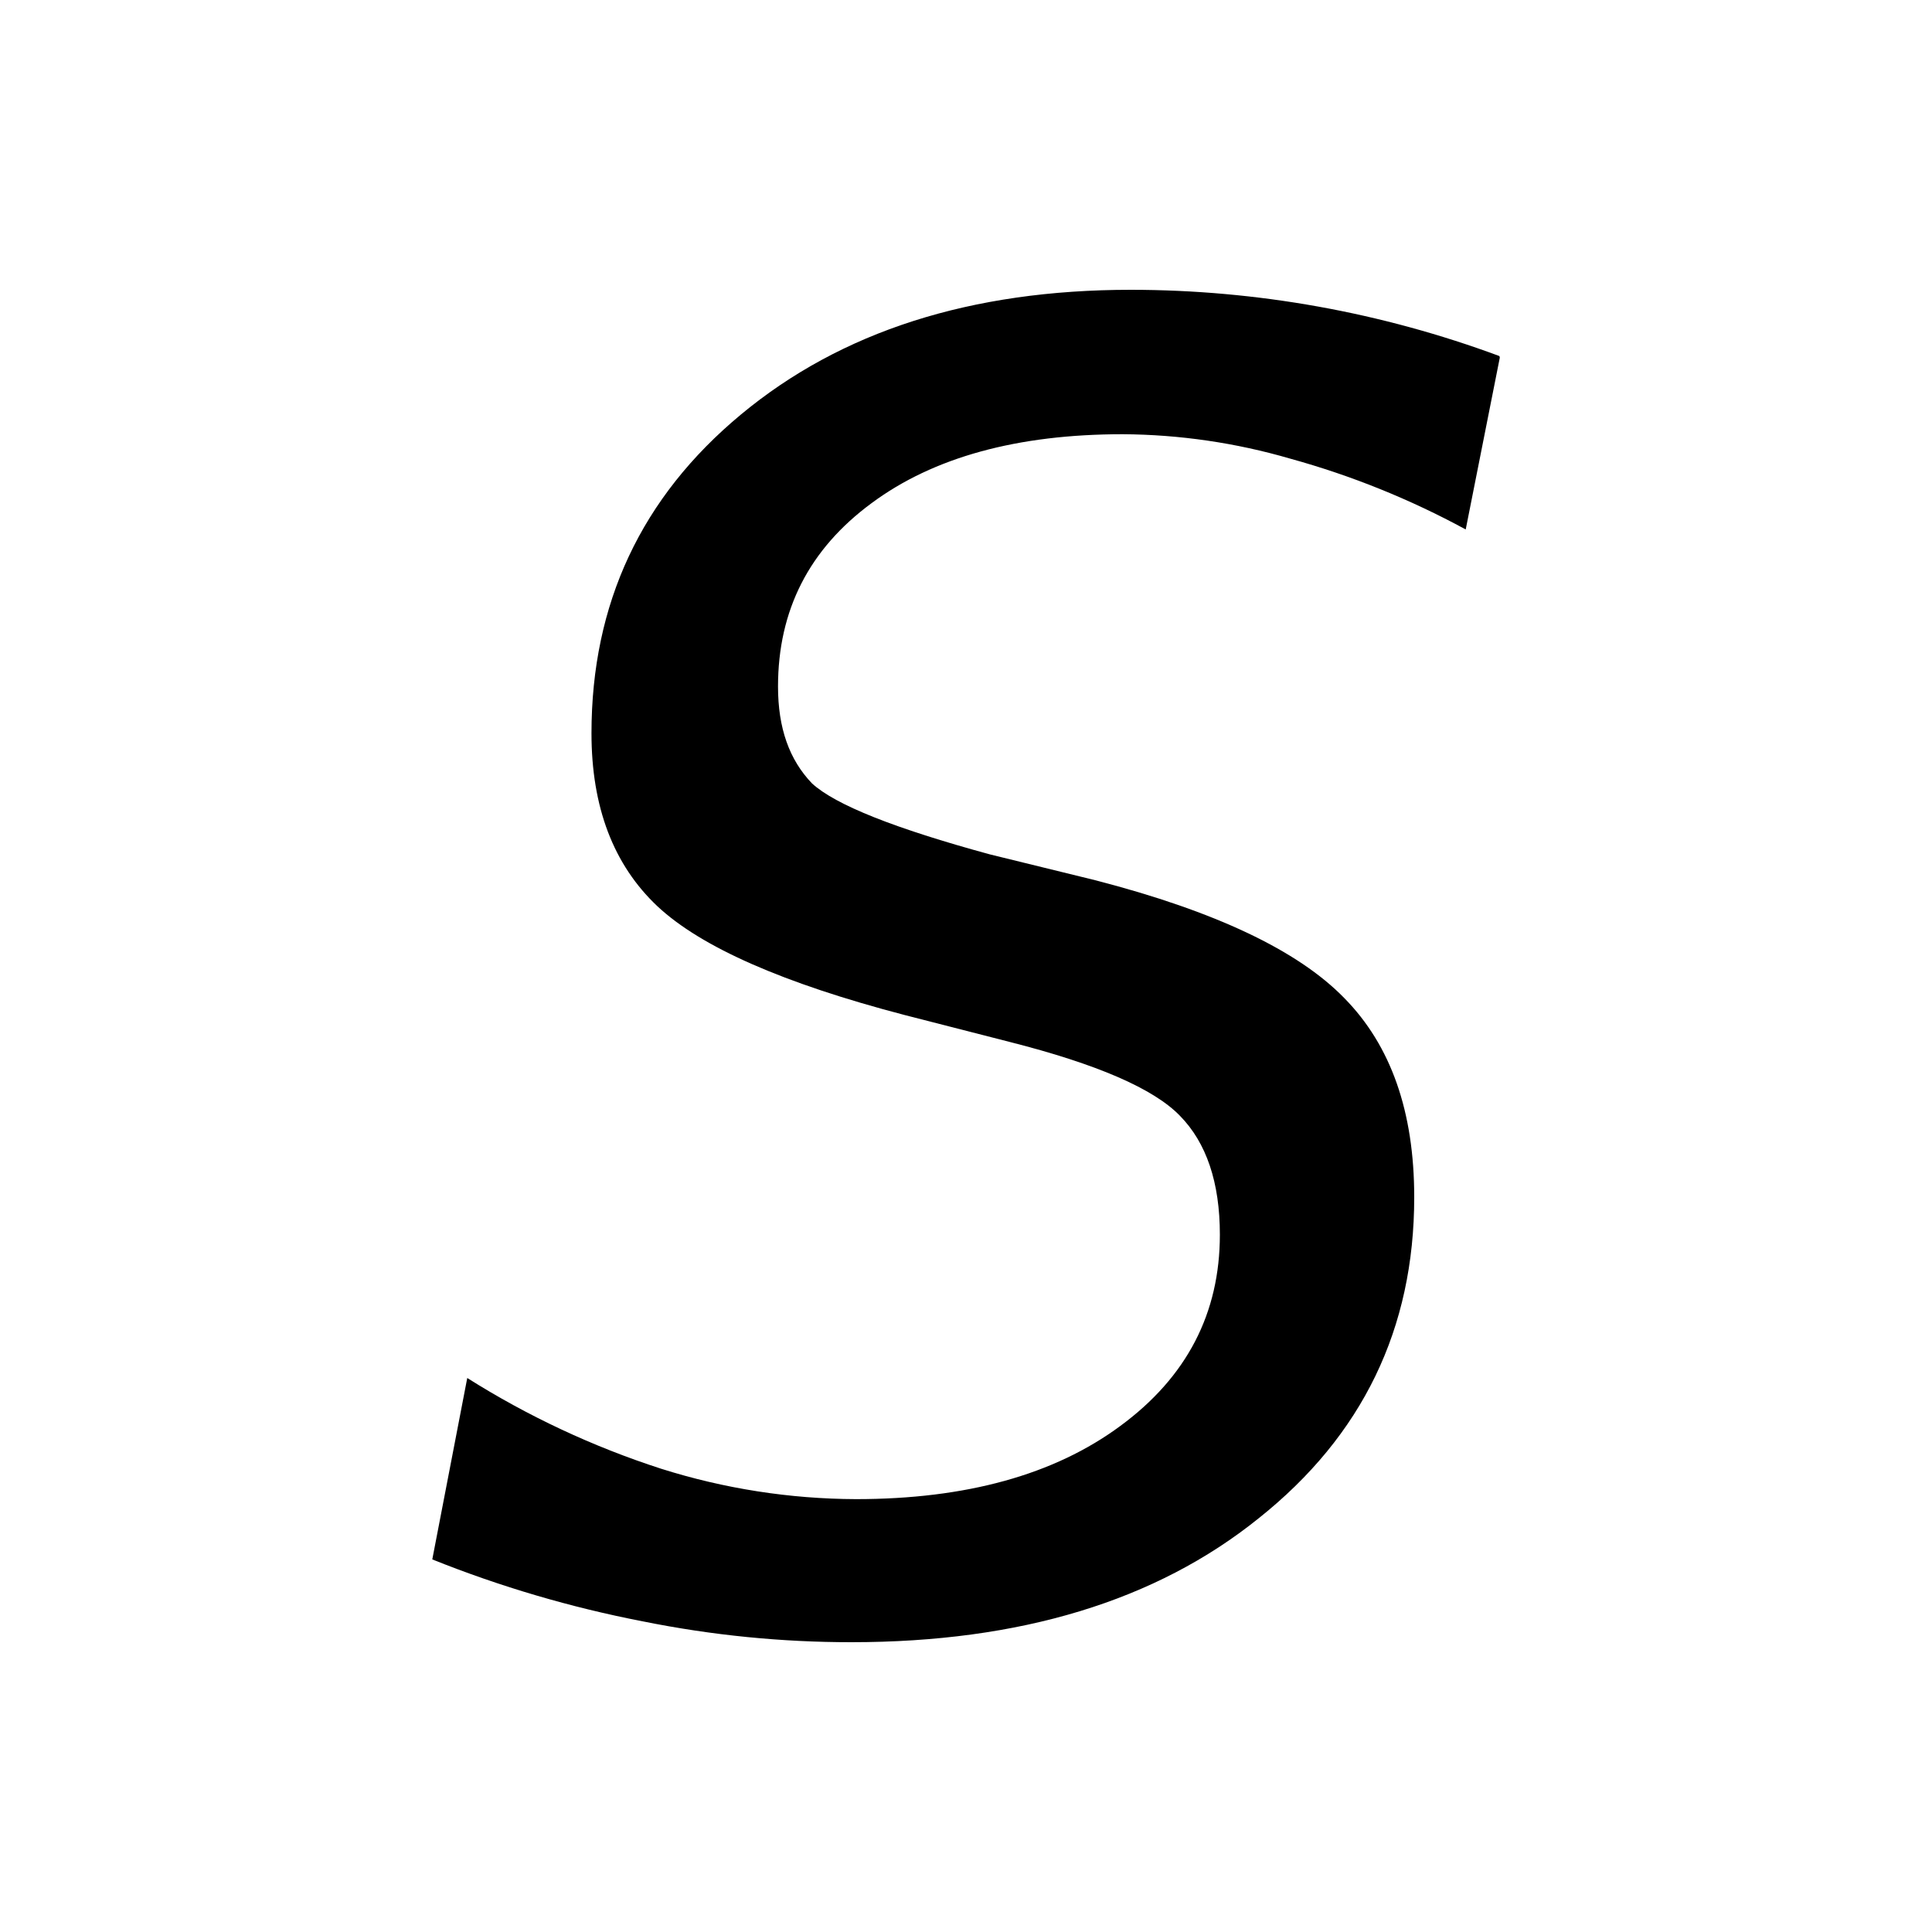
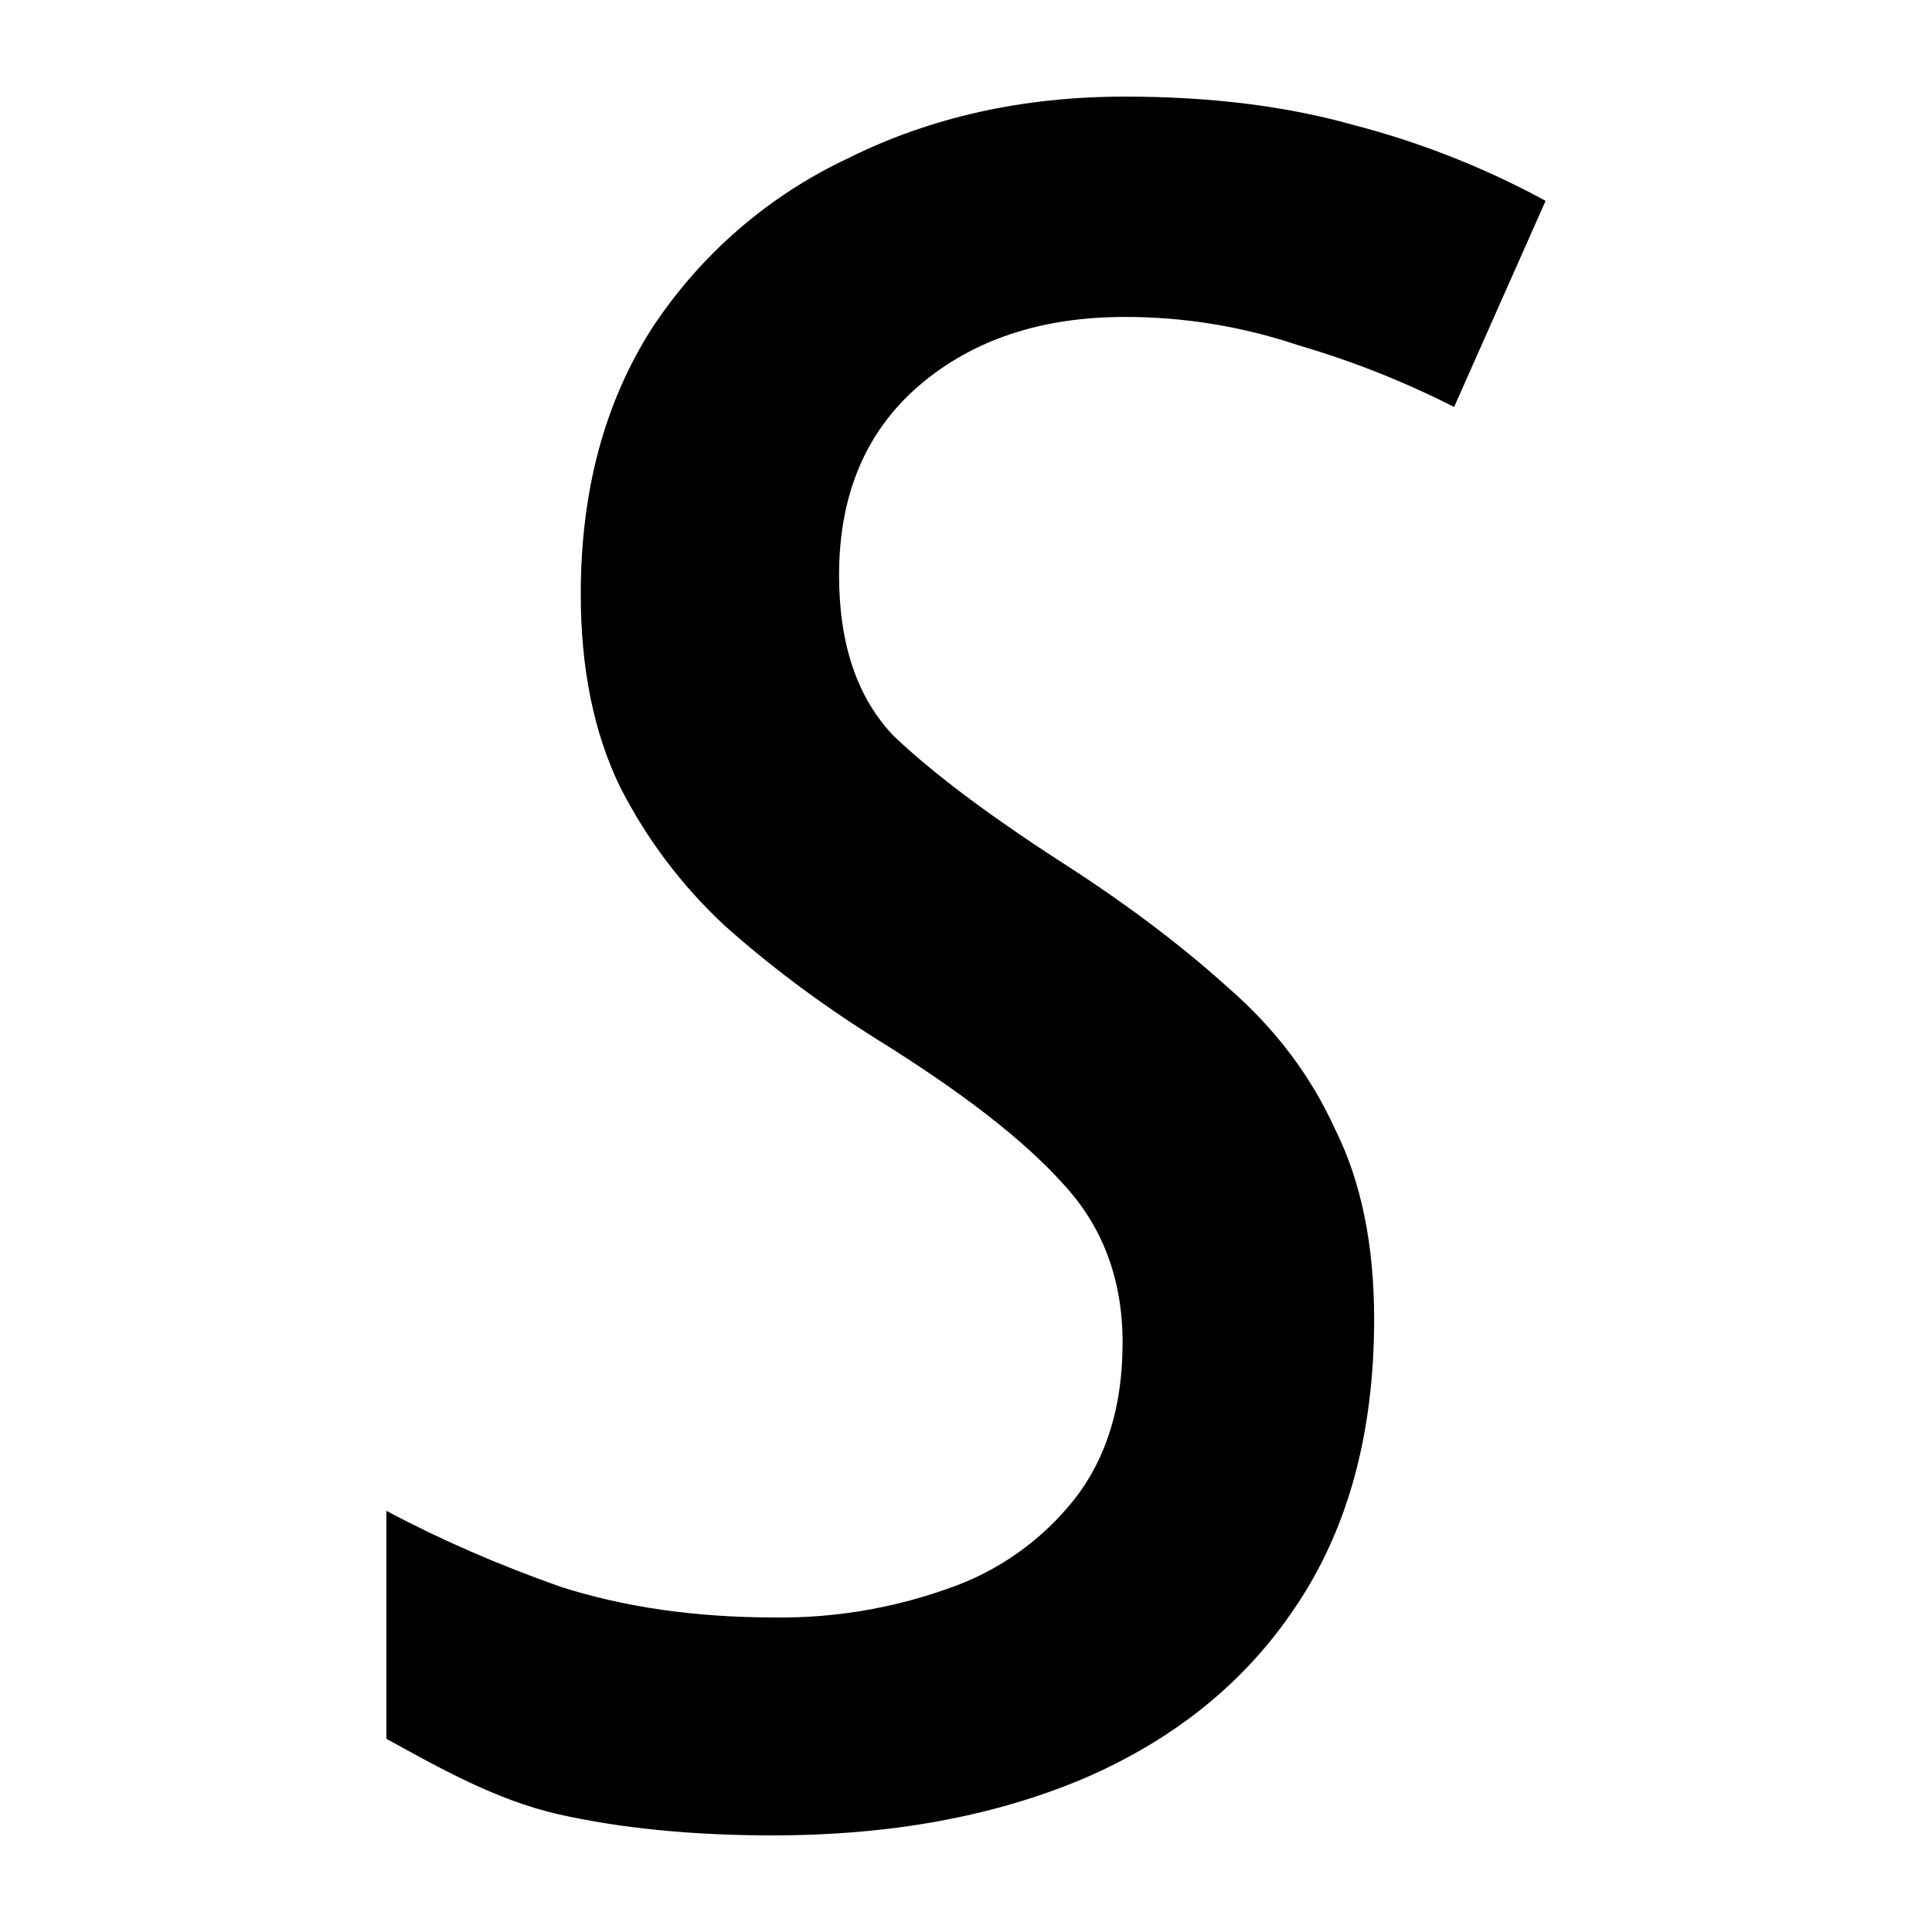
<svg xmlns="http://www.w3.org/2000/svg" width="20" height="20" viewBox="0 0 20 20">
-   <path d="M15.526 3.702l-.353 1.779a8.585 8.585 0 00-1.816-.733 6.336 6.336 0 00-1.734-.253c-1.09 0-1.96.238-2.601.714-.646.476-.968 1.108-.968 1.898 0 .431.117.758.352 1.003.242.222.855.466 1.843.735l1.093.268c1.236.32 2.094.725 2.575 1.22.482.49.723 1.175.723 2.06 0 1.361-.536 2.469-1.61 3.324C11.967 16.573 10.559 17 8.813 17c-.717 0-1.437-.07-2.16-.216a11.97 11.97 0 01-2.178-.641l.362-1.878a8.88 8.88 0 002.006.939 6.77 6.77 0 002.018.315c1.138 0 2.053-.252 2.737-.758.689-.507 1.03-1.167 1.03-1.98 0-.542-.14-.952-.413-1.23-.271-.281-.86-.536-1.763-.765l-1.093-.28c-1.248-.327-2.1-.7-2.554-1.125-.455-.429-.682-1.026-.682-1.79 0-1.344.516-2.443 1.546-3.299C8.706 3.43 10.05 3 11.707 3a10.985 10.985 0 013.815.686" />
+   <path d="M8 19c-.836 0-1.578-.074-2.225-.22-.647-.148-1.239-.486-1.775-.78v-2.36c.552.295 1.152.556 1.799.785.663.213 1.404.319 2.225.319a5.14 5.14 0 0 0 1.775-.294 2.842 2.842 0 0 0 1.325-.932c.332-.425.497-.965.497-1.619s-.205-1.201-.615-1.643c-.41-.458-1.065-.964-1.965-1.52-.568-.36-1.08-.744-1.538-1.153a5.134 5.134 0 0 1-1.089-1.447c-.268-.556-.402-1.218-.402-1.986 0-1.063.244-1.978.734-2.747A4.942 4.942 0 0 1 8.78 1.638C9.633 1.213 10.588 1 11.645 1c.884 0 1.673.098 2.367.294.694.18 1.357.442 1.988.785l-.947 2.134a9.318 9.318 0 0 0-1.61-.638 5.61 5.61 0 0 0-1.798-.294c-.868 0-1.578.237-2.13.71-.552.475-.829 1.129-.829 1.963 0 .719.19 1.275.568 1.667.395.376.97.81 1.728 1.3.663.425 1.239.858 1.728 1.3.49.425.86.915 1.112 1.471.269.54.403 1.194.403 1.962 0 1.177-.268 2.166-.805 2.967-.52.785-1.254 1.382-2.201 1.79C10.288 18.804 9.215 19 8 19Z" />
</svg>
